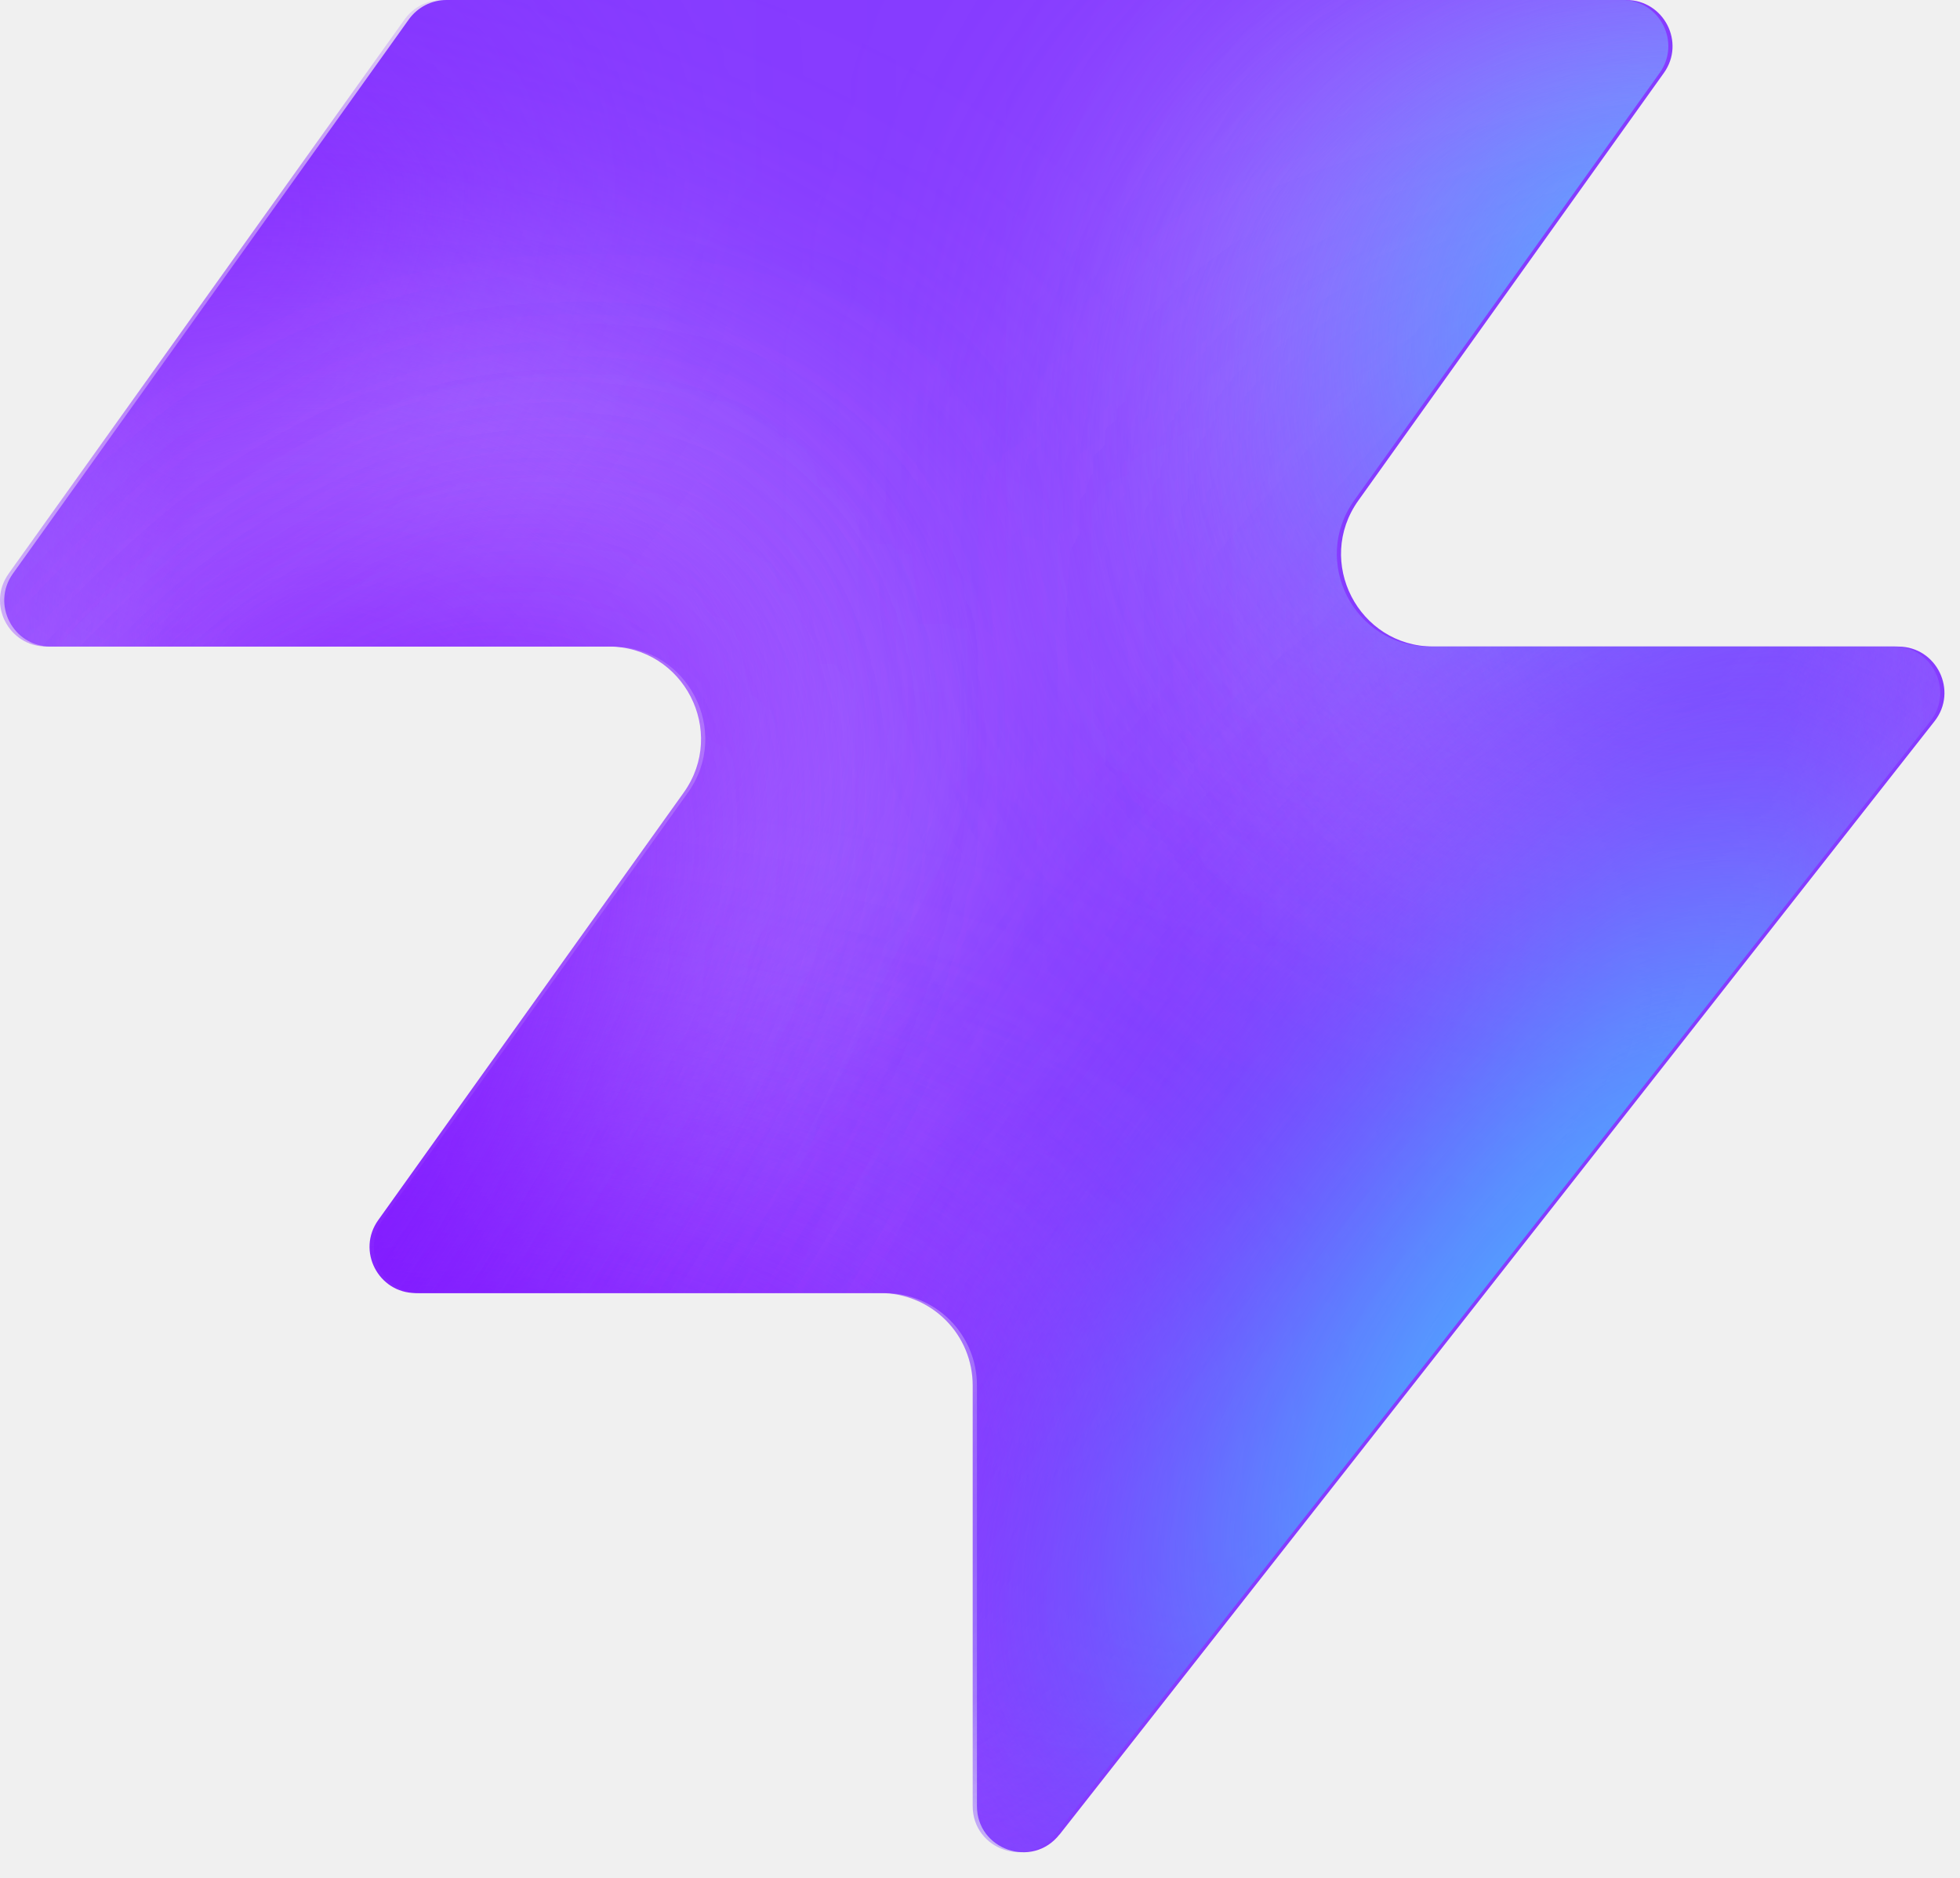
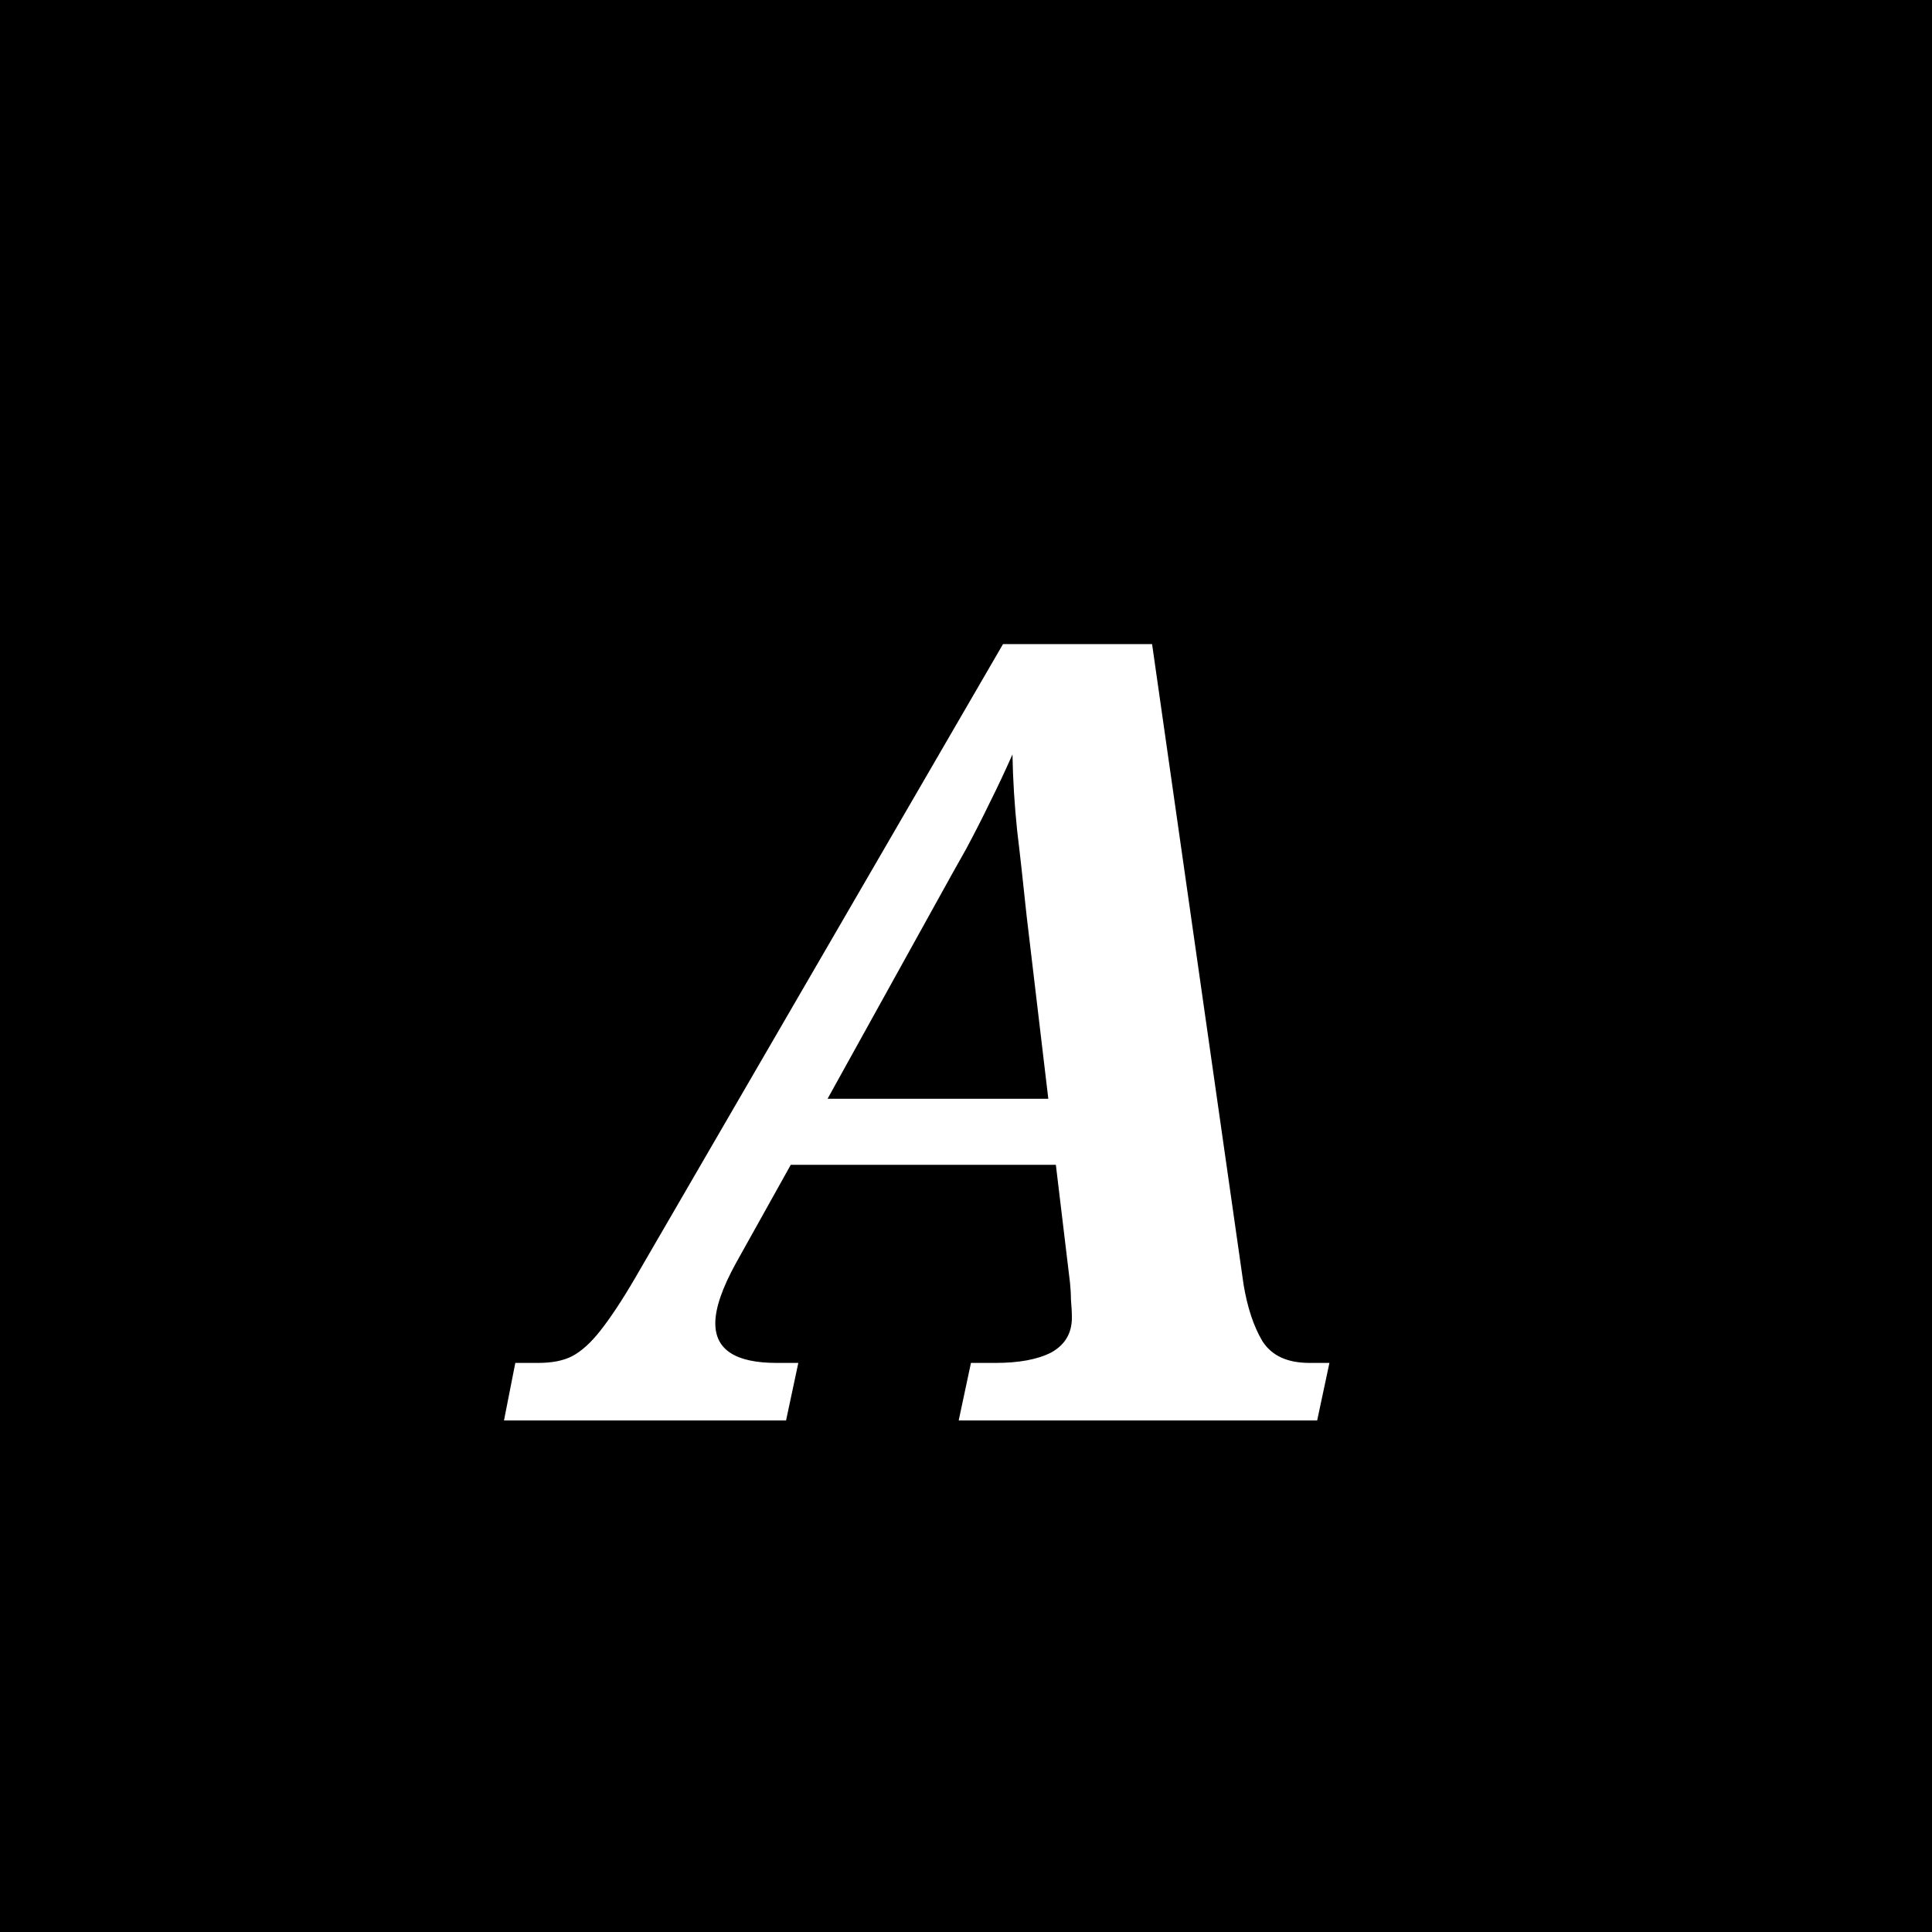
- <svg xmlns="http://www.w3.org/2000/svg" width="48" height="46" fill="none" viewBox="0 0 48 46">
-   <path fill="#863bff" d="M25.946 44.938c-.664.845-2.021.375-2.021-.698V33.937a2.26 2.26 0 0 0-2.262-2.262H10.287c-.92 0-1.456-1.04-.92-1.788l7.48-10.471c1.07-1.497 0-3.578-1.842-3.578H1.237c-.92 0-1.456-1.04-.92-1.788L10.013.474c.214-.297.556-.474.92-.474h28.894c.92 0 1.456 1.04.92 1.788l-7.48 10.471c-1.07 1.498 0 3.579 1.842 3.579h11.377c.943 0 1.473 1.088.89 1.83L25.947 44.94z" style="fill:#863bff;fill:color(display-p3 .525 .23 1);fill-opacity:1" />
-   <mask id="a" width="48" height="46" x="0" y="0" maskUnits="userSpaceOnUse" style="mask-type:alpha">
-     <path fill="#000" d="M25.842 44.938c-.664.844-2.021.375-2.021-.698V33.937a2.26 2.26 0 0 0-2.262-2.262H10.183c-.92 0-1.456-1.04-.92-1.788l7.48-10.471c1.07-1.498 0-3.579-1.842-3.579H1.133c-.92 0-1.456-1.04-.92-1.787L9.91.473c.214-.297.556-.474.92-.474h28.894c.92 0 1.456 1.04.92 1.788l-7.48 10.471c-1.07 1.498 0 3.578 1.842 3.578h11.377c.943 0 1.473 1.088.89 1.832L25.843 44.94z" style="fill:#000;fill-opacity:1" />
-   </mask>
-   <g mask="url(#a)">
-     <g filter="url(#b)">
-       <ellipse cx="5.508" cy="14.704" fill="#ede6ff" rx="5.508" ry="14.704" style="fill:#ede6ff;fill:color(display-p3 .927 .903 1);fill-opacity:1" transform="matrix(.00324 1 1 -.00324 -4.47 31.516)" />
-     </g>
-     <g filter="url(#c)">
-       <ellipse cx="10.399" cy="29.851" fill="#ede6ff" rx="10.399" ry="29.851" style="fill:#ede6ff;fill:color(display-p3 .927 .903 1);fill-opacity:1" transform="matrix(.00324 1 1 -.00324 -39.328 7.883)" />
-     </g>
-     <g filter="url(#d)">
-       <ellipse cx="5.508" cy="30.487" fill="#7e14ff" rx="5.508" ry="30.487" style="fill:#7e14ff;fill:color(display-p3 .492 .077 1);fill-opacity:1" transform="rotate(89.814 -25.913 -14.639)scale(1 -1)" />
-     </g>
-     <g filter="url(#e)">
-       <ellipse cx="5.508" cy="30.599" fill="#7e14ff" rx="5.508" ry="30.599" style="fill:#7e14ff;fill:color(display-p3 .492 .077 1);fill-opacity:1" transform="rotate(89.814 -32.644 -3.334)scale(1 -1)" />
-     </g>
-     <g filter="url(#f)">
-       <ellipse cx="5.508" cy="30.599" fill="#7e14ff" rx="5.508" ry="30.599" style="fill:#7e14ff;fill:color(display-p3 .492 .077 1);fill-opacity:1" transform="matrix(.00324 1 1 -.00324 -34.34 30.47)" />
-     </g>
-     <g filter="url(#g)">
-       <ellipse cx="14.072" cy="22.078" fill="#ede6ff" rx="14.072" ry="22.078" style="fill:#ede6ff;fill:color(display-p3 .927 .903 1);fill-opacity:1" transform="rotate(93.35 24.506 48.493)scale(-1 1)" />
-     </g>
-     <g filter="url(#h)">
-       <ellipse cx="3.47" cy="21.501" fill="#7e14ff" rx="3.47" ry="21.501" style="fill:#7e14ff;fill:color(display-p3 .492 .077 1);fill-opacity:1" transform="rotate(89.009 28.708 47.59)scale(-1 1)" />
-     </g>
-     <g filter="url(#i)">
-       <ellipse cx="3.47" cy="21.501" fill="#7e14ff" rx="3.47" ry="21.501" style="fill:#7e14ff;fill:color(display-p3 .492 .077 1);fill-opacity:1" transform="rotate(89.009 28.708 47.59)scale(-1 1)" />
-     </g>
-     <g filter="url(#j)">
-       <ellipse cx=".387" cy="8.972" fill="#7e14ff" rx="4.407" ry="29.108" style="fill:#7e14ff;fill:color(display-p3 .492 .077 1);fill-opacity:1" transform="rotate(39.51 .387 8.972)" />
-     </g>
-     <g filter="url(#k)">
-       <ellipse cx="47.523" cy="-6.092" fill="#7e14ff" rx="4.407" ry="29.108" style="fill:#7e14ff;fill:color(display-p3 .492 .077 1);fill-opacity:1" transform="rotate(37.892 47.523 -6.092)" />
-     </g>
-     <g filter="url(#l)">
-       <ellipse cx="41.412" cy="6.333" fill="#47bfff" rx="5.971" ry="9.665" style="fill:#47bfff;fill:color(display-p3 .28 .748 1);fill-opacity:1" transform="rotate(37.892 41.412 6.333)" />
-     </g>
-     <g filter="url(#m)">
-       <ellipse cx="-1.879" cy="38.332" fill="#7e14ff" rx="4.407" ry="29.108" style="fill:#7e14ff;fill:color(display-p3 .492 .077 1);fill-opacity:1" transform="rotate(37.892 -1.88 38.332)" />
-     </g>
-     <g filter="url(#n)">
-       <ellipse cx="-1.879" cy="38.332" fill="#7e14ff" rx="4.407" ry="29.108" style="fill:#7e14ff;fill:color(display-p3 .492 .077 1);fill-opacity:1" transform="rotate(37.892 -1.88 38.332)" />
-     </g>
-     <g filter="url(#o)">
-       <ellipse cx="35.651" cy="29.907" fill="#7e14ff" rx="4.407" ry="29.108" style="fill:#7e14ff;fill:color(display-p3 .492 .077 1);fill-opacity:1" transform="rotate(37.892 35.651 29.907)" />
-     </g>
-     <g filter="url(#p)">
-       <ellipse cx="38.418" cy="32.4" fill="#47bfff" rx="5.971" ry="15.297" style="fill:#47bfff;fill:color(display-p3 .28 .748 1);fill-opacity:1" transform="rotate(37.892 38.418 32.4)" />
-     </g>
-   </g>
-   <defs>
-     <filter id="b" width="60.045" height="41.654" x="-19.77" y="16.149" color-interpolation-filters="sRGB" filterUnits="userSpaceOnUse">
-       <feFlood flood-opacity="0" result="BackgroundImageFix" />
-       <feBlend in="SourceGraphic" in2="BackgroundImageFix" result="shape" />
-       <feGaussianBlur result="effect1_foregroundBlur_2002_17158" stdDeviation="7.659" />
-     </filter>
-     <filter id="c" width="90.34" height="51.437" x="-54.613" y="-7.533" color-interpolation-filters="sRGB" filterUnits="userSpaceOnUse">
-       <feFlood flood-opacity="0" result="BackgroundImageFix" />
-       <feBlend in="SourceGraphic" in2="BackgroundImageFix" result="shape" />
-       <feGaussianBlur result="effect1_foregroundBlur_2002_17158" stdDeviation="7.659" />
-     </filter>
-     <filter id="d" width="79.355" height="29.4" x="-49.64" y="2.03" color-interpolation-filters="sRGB" filterUnits="userSpaceOnUse">
-       <feFlood flood-opacity="0" result="BackgroundImageFix" />
-       <feBlend in="SourceGraphic" in2="BackgroundImageFix" result="shape" />
-       <feGaussianBlur result="effect1_foregroundBlur_2002_17158" stdDeviation="4.596" />
-     </filter>
-     <filter id="e" width="79.579" height="29.4" x="-45.045" y="20.029" color-interpolation-filters="sRGB" filterUnits="userSpaceOnUse">
-       <feFlood flood-opacity="0" result="BackgroundImageFix" />
-       <feBlend in="SourceGraphic" in2="BackgroundImageFix" result="shape" />
-       <feGaussianBlur result="effect1_foregroundBlur_2002_17158" stdDeviation="4.596" />
-     </filter>
-     <filter id="f" width="79.579" height="29.4" x="-43.513" y="21.178" color-interpolation-filters="sRGB" filterUnits="userSpaceOnUse">
-       <feFlood flood-opacity="0" result="BackgroundImageFix" />
-       <feBlend in="SourceGraphic" in2="BackgroundImageFix" result="shape" />
-       <feGaussianBlur result="effect1_foregroundBlur_2002_17158" stdDeviation="4.596" />
-     </filter>
-     <filter id="g" width="74.749" height="58.852" x="15.756" y="-17.901" color-interpolation-filters="sRGB" filterUnits="userSpaceOnUse">
-       <feFlood flood-opacity="0" result="BackgroundImageFix" />
-       <feBlend in="SourceGraphic" in2="BackgroundImageFix" result="shape" />
-       <feGaussianBlur result="effect1_foregroundBlur_2002_17158" stdDeviation="7.659" />
-     </filter>
-     <filter id="h" width="61.377" height="25.362" x="23.548" y="2.284" color-interpolation-filters="sRGB" filterUnits="userSpaceOnUse">
-       <feFlood flood-opacity="0" result="BackgroundImageFix" />
-       <feBlend in="SourceGraphic" in2="BackgroundImageFix" result="shape" />
-       <feGaussianBlur result="effect1_foregroundBlur_2002_17158" stdDeviation="4.596" />
-     </filter>
-     <filter id="i" width="61.377" height="25.362" x="23.548" y="2.284" color-interpolation-filters="sRGB" filterUnits="userSpaceOnUse">
-       <feFlood flood-opacity="0" result="BackgroundImageFix" />
-       <feBlend in="SourceGraphic" in2="BackgroundImageFix" result="shape" />
-       <feGaussianBlur result="effect1_foregroundBlur_2002_17158" stdDeviation="4.596" />
-     </filter>
-     <filter id="j" width="56.045" height="63.649" x="-27.636" y="-22.853" color-interpolation-filters="sRGB" filterUnits="userSpaceOnUse">
-       <feFlood flood-opacity="0" result="BackgroundImageFix" />
-       <feBlend in="SourceGraphic" in2="BackgroundImageFix" result="shape" />
-       <feGaussianBlur result="effect1_foregroundBlur_2002_17158" stdDeviation="4.596" />
-     </filter>
-     <filter id="k" width="54.814" height="64.646" x="20.116" y="-38.415" color-interpolation-filters="sRGB" filterUnits="userSpaceOnUse">
-       <feFlood flood-opacity="0" result="BackgroundImageFix" />
-       <feBlend in="SourceGraphic" in2="BackgroundImageFix" result="shape" />
-       <feGaussianBlur result="effect1_foregroundBlur_2002_17158" stdDeviation="4.596" />
-     </filter>
-     <filter id="l" width="33.541" height="35.313" x="24.641" y="-11.323" color-interpolation-filters="sRGB" filterUnits="userSpaceOnUse">
-       <feFlood flood-opacity="0" result="BackgroundImageFix" />
-       <feBlend in="SourceGraphic" in2="BackgroundImageFix" result="shape" />
-       <feGaussianBlur result="effect1_foregroundBlur_2002_17158" stdDeviation="4.596" />
-     </filter>
-     <filter id="m" width="54.814" height="64.646" x="-29.286" y="6.009" color-interpolation-filters="sRGB" filterUnits="userSpaceOnUse">
-       <feFlood flood-opacity="0" result="BackgroundImageFix" />
-       <feBlend in="SourceGraphic" in2="BackgroundImageFix" result="shape" />
-       <feGaussianBlur result="effect1_foregroundBlur_2002_17158" stdDeviation="4.596" />
-     </filter>
-     <filter id="n" width="54.814" height="64.646" x="-29.286" y="6.009" color-interpolation-filters="sRGB" filterUnits="userSpaceOnUse">
-       <feFlood flood-opacity="0" result="BackgroundImageFix" />
-       <feBlend in="SourceGraphic" in2="BackgroundImageFix" result="shape" />
-       <feGaussianBlur result="effect1_foregroundBlur_2002_17158" stdDeviation="4.596" />
-     </filter>
-     <filter id="o" width="54.814" height="64.646" x="8.244" y="-2.416" color-interpolation-filters="sRGB" filterUnits="userSpaceOnUse">
-       <feFlood flood-opacity="0" result="BackgroundImageFix" />
-       <feBlend in="SourceGraphic" in2="BackgroundImageFix" result="shape" />
-       <feGaussianBlur result="effect1_foregroundBlur_2002_17158" stdDeviation="4.596" />
-     </filter>
-     <filter id="p" width="39.409" height="43.623" x="18.713" y="10.588" color-interpolation-filters="sRGB" filterUnits="userSpaceOnUse">
-       <feFlood flood-opacity="0" result="BackgroundImageFix" />
-       <feBlend in="SourceGraphic" in2="BackgroundImageFix" result="shape" />
-       <feGaussianBlur result="effect1_foregroundBlur_2002_17158" stdDeviation="4.596" />
-     </filter>
-   </defs>
+ <svg xmlns="http://www.w3.org/2000/svg" viewBox="0 0 32 32">
+   <rect width="32" height="32" fill="#000" />
+   <text x="50%" y="54%" dominant-baseline="middle" text-anchor="middle" font-family="Georgia, serif" font-size="18" font-weight="bold" font-style="italic" fill="#fff">A</text>
</svg>
